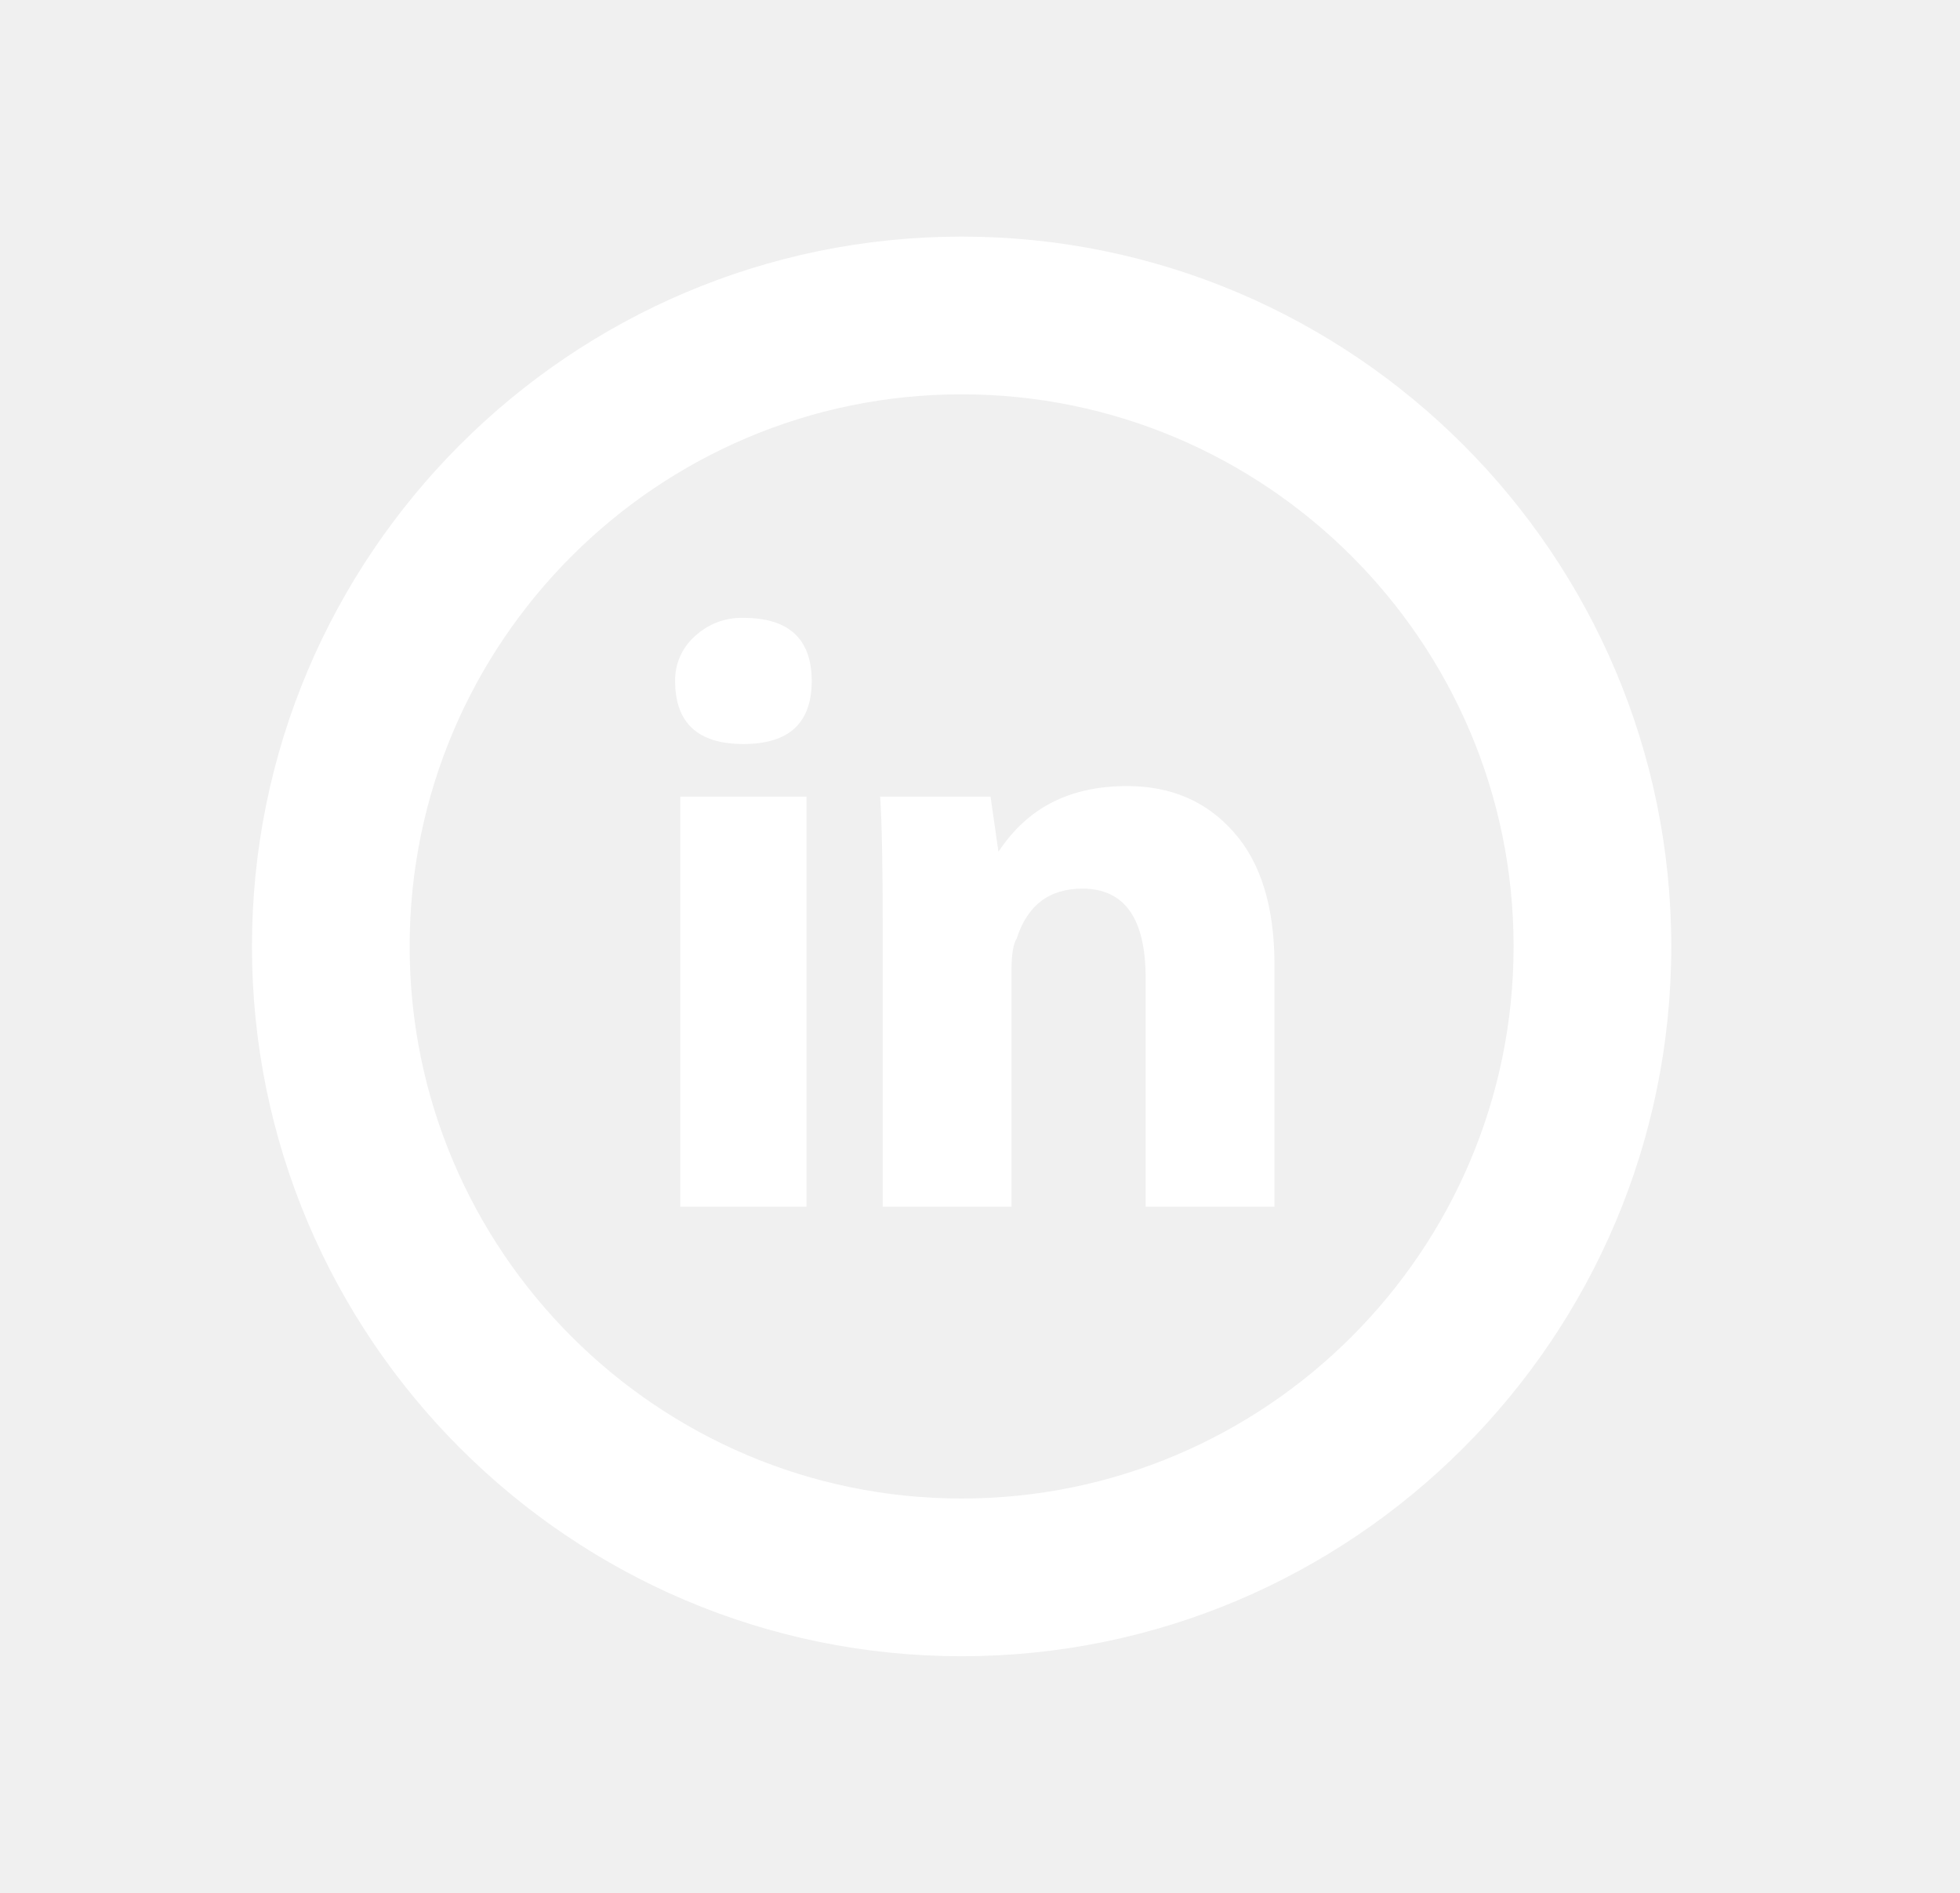
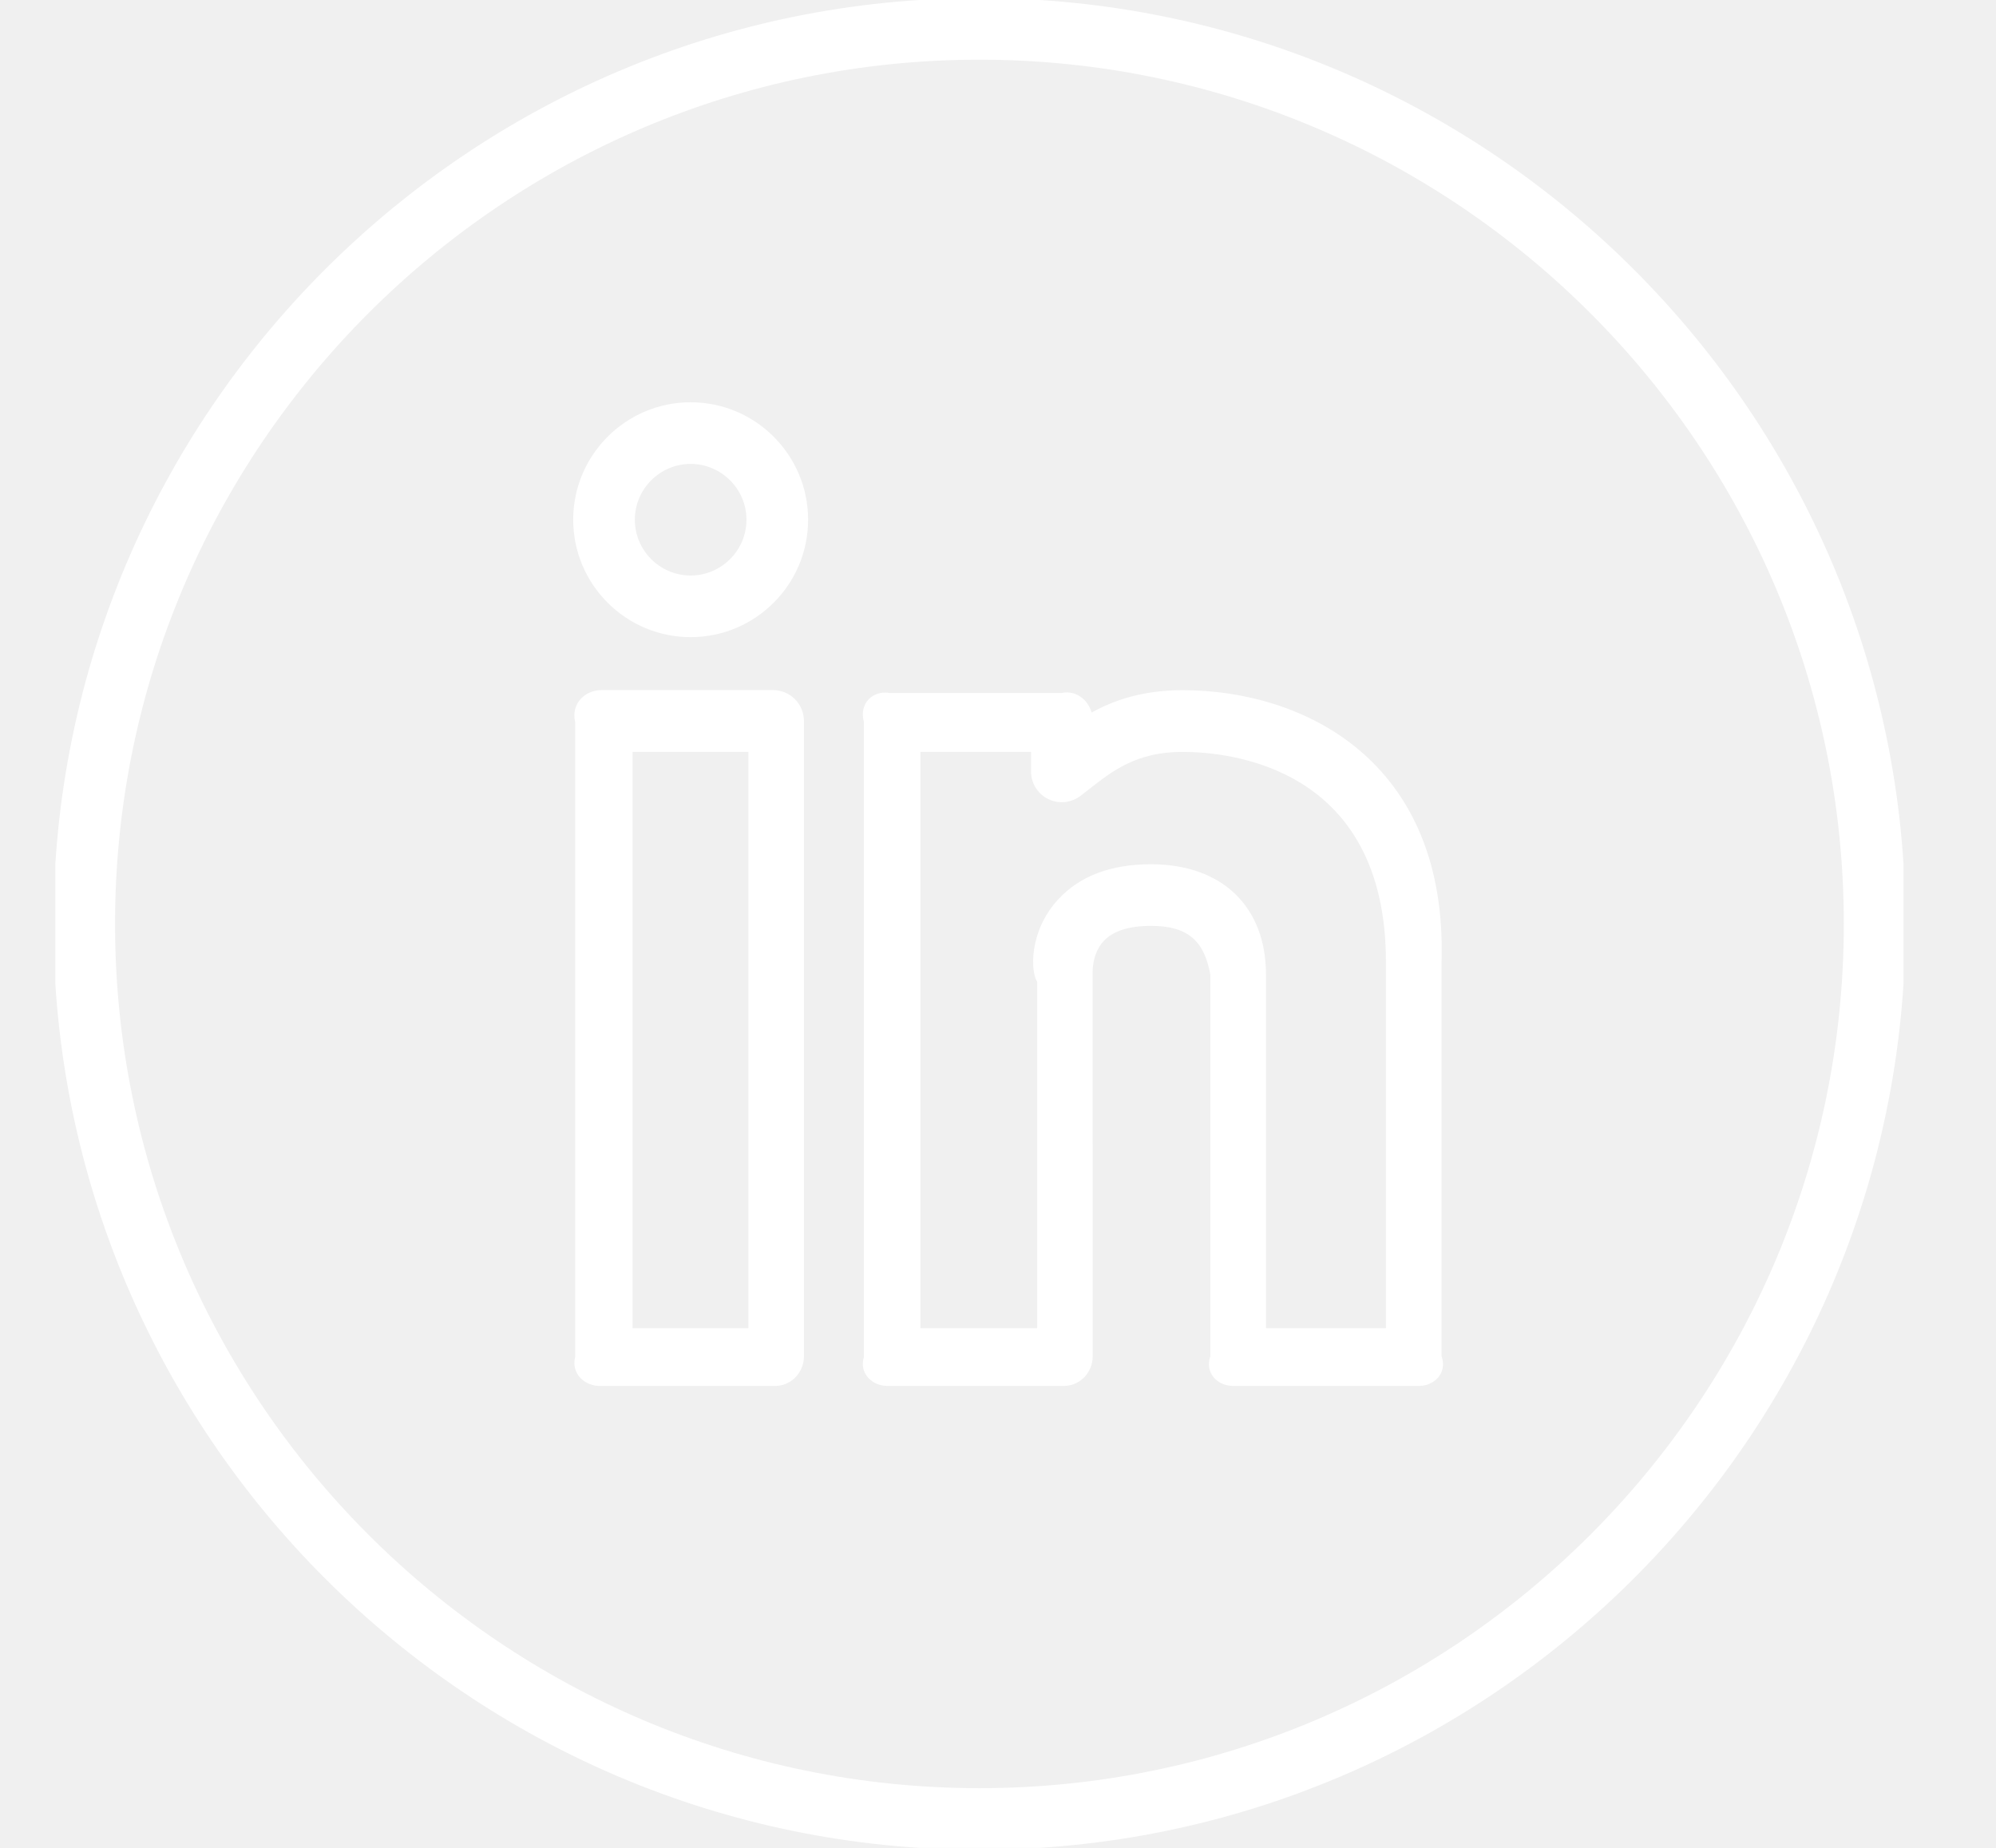
- <svg xmlns="http://www.w3.org/2000/svg" width="29" height="28" viewBox="0 0 29 28" fill="none">
-   <path d="M11.933 17.85H10.066V11.784H11.933V17.85ZM11 11.006C10.327 11.006 9.989 10.695 9.989 10.073C9.987 9.948 10.012 9.824 10.063 9.71C10.113 9.596 10.188 9.494 10.281 9.412C10.476 9.23 10.734 9.132 11 9.14C11.673 9.14 12.01 9.452 12.01 10.074C12.01 10.696 11.674 11.006 11 11.006ZM18.856 17.85H16.951V14.467C16.951 13.586 16.638 13.145 16.016 13.145C15.524 13.145 15.201 13.391 15.043 13.883C14.993 13.961 14.966 14.118 14.966 14.35V17.85H13.061V13.728C13.061 12.795 13.047 12.147 13.023 11.784H14.656L14.773 12.6C15.201 11.951 15.823 11.628 16.678 11.628C17.328 11.628 17.852 11.854 18.253 12.308C18.657 12.762 18.857 13.417 18.857 14.273V17.85H18.856ZM14.228 24.5C8.438 24.5 3.728 19.79 3.728 14C3.728 8.21 8.438 3.5 14.228 3.5C20.018 3.5 24.728 8.21 24.728 14C24.728 19.79 20.018 24.5 14.228 24.5ZM14.228 5.833C9.726 5.833 6.061 9.498 6.061 14C6.061 18.502 9.726 22.167 14.228 22.167C18.73 22.167 22.395 18.502 22.395 14C22.395 9.498 18.73 5.833 14.228 5.833Z" fill="white" />
+ <svg xmlns="http://www.w3.org/2000/svg" width="27" height="25" viewBox="0 0 21 20" fill="none">
+   <g clip-path="url(#clip0_658_185)">
+     <path d="M12.496 7.47C12.072 7.47 11.758 7.577 11.513 7.712C11.473 7.572 11.344 7.469 11.191 7.5H9.326C9.142 7.469 8.993 7.619 9.049 7.813V14.688C8.993 14.863 9.142 15.012 9.326 15H11.191C11.376 15.012 11.525 14.863 11.525 14.678L11.524 10.523C11.524 10.521 11.517 10.322 11.643 10.186C11.743 10.077 11.916 10.021 12.156 10.021C12.555 10.021 12.732 10.184 12.798 10.549V14.678C12.733 14.863 12.882 15.012 13.066 15H15.032C15.216 15.012 15.366 14.863 15.3 14.678V10.411C15.365 8.241 13.819 7.47 12.496 7.47ZM14.698 14.375H13.4V10.549C13.4 9.811 12.923 9.354 12.156 9.354C11.723 9.354 11.385 9.481 11.153 9.733C10.829 10.082 10.854 10.526 10.924 10.625V14.375H9.66V8.138H10.858V8.348C10.857 8.41 10.874 8.471 10.907 8.525C10.94 8.578 10.987 8.621 11.043 8.648C11.1 8.676 11.162 8.687 11.225 8.681C11.287 8.674 11.346 8.65 11.395 8.612L11.483 8.544C11.736 8.345 11.998 8.138 12.496 8.138C13.013 8.138 14.698 8.303 14.698 10.411L14.698 14.375ZM7.174 4.354C6.473 4.354 5.903 4.924 5.903 5.625C5.903 6.326 6.473 6.896 7.174 6.896C7.875 6.896 8.445 6.326 8.445 5.625C8.445 4.924 7.875 4.354 7.174 4.354ZM7.174 6.229C6.841 6.229 6.57 5.958 6.57 5.625C6.57 5.293 6.841 5.021 7.174 5.021C7.506 5.021 7.778 5.293 7.778 5.625C7.778 5.958 7.506 6.229 7.174 6.229ZM8.066 7.469H6.211C6.027 7.469 5.878 7.619 5.924 7.813V14.688C5.878 14.863 6.027 15.012 6.211 15H8.066C8.251 15.012 8.4 14.863 8.4 14.678V7.803C8.4 7.715 8.365 7.63 8.302 7.567C8.24 7.505 8.155 7.469 8.066 7.469ZM7.799 14.375H6.545V8.138H7.799V14.375Z" fill="white" />
+     <path d="M10.299 -0.021C4.773 -0.021 0.278 4.474 0.278 10C0.278 15.526 4.773 20.021 10.299 20.021C15.825 20.021 20.32 15.526 20.32 10C20.32 4.474 15.825 -0.021 10.299 -0.021ZM10.299 19.354C5.141 19.354 0.945 15.158 0.945 10C0.945 4.843 5.141 0.646 10.299 0.646C15.456 0.646 19.653 4.843 19.653 10C19.653 15.158 15.456 19.354 10.299 19.354Z" fill="white" />
+   </g>
+   <defs>
+     <clipPath id="clip0_658_185">
+       <rect width="20" height="20" fill="white" transform="translate(0.298828)" />
+     </clipPath>
+   </defs>
</svg>
